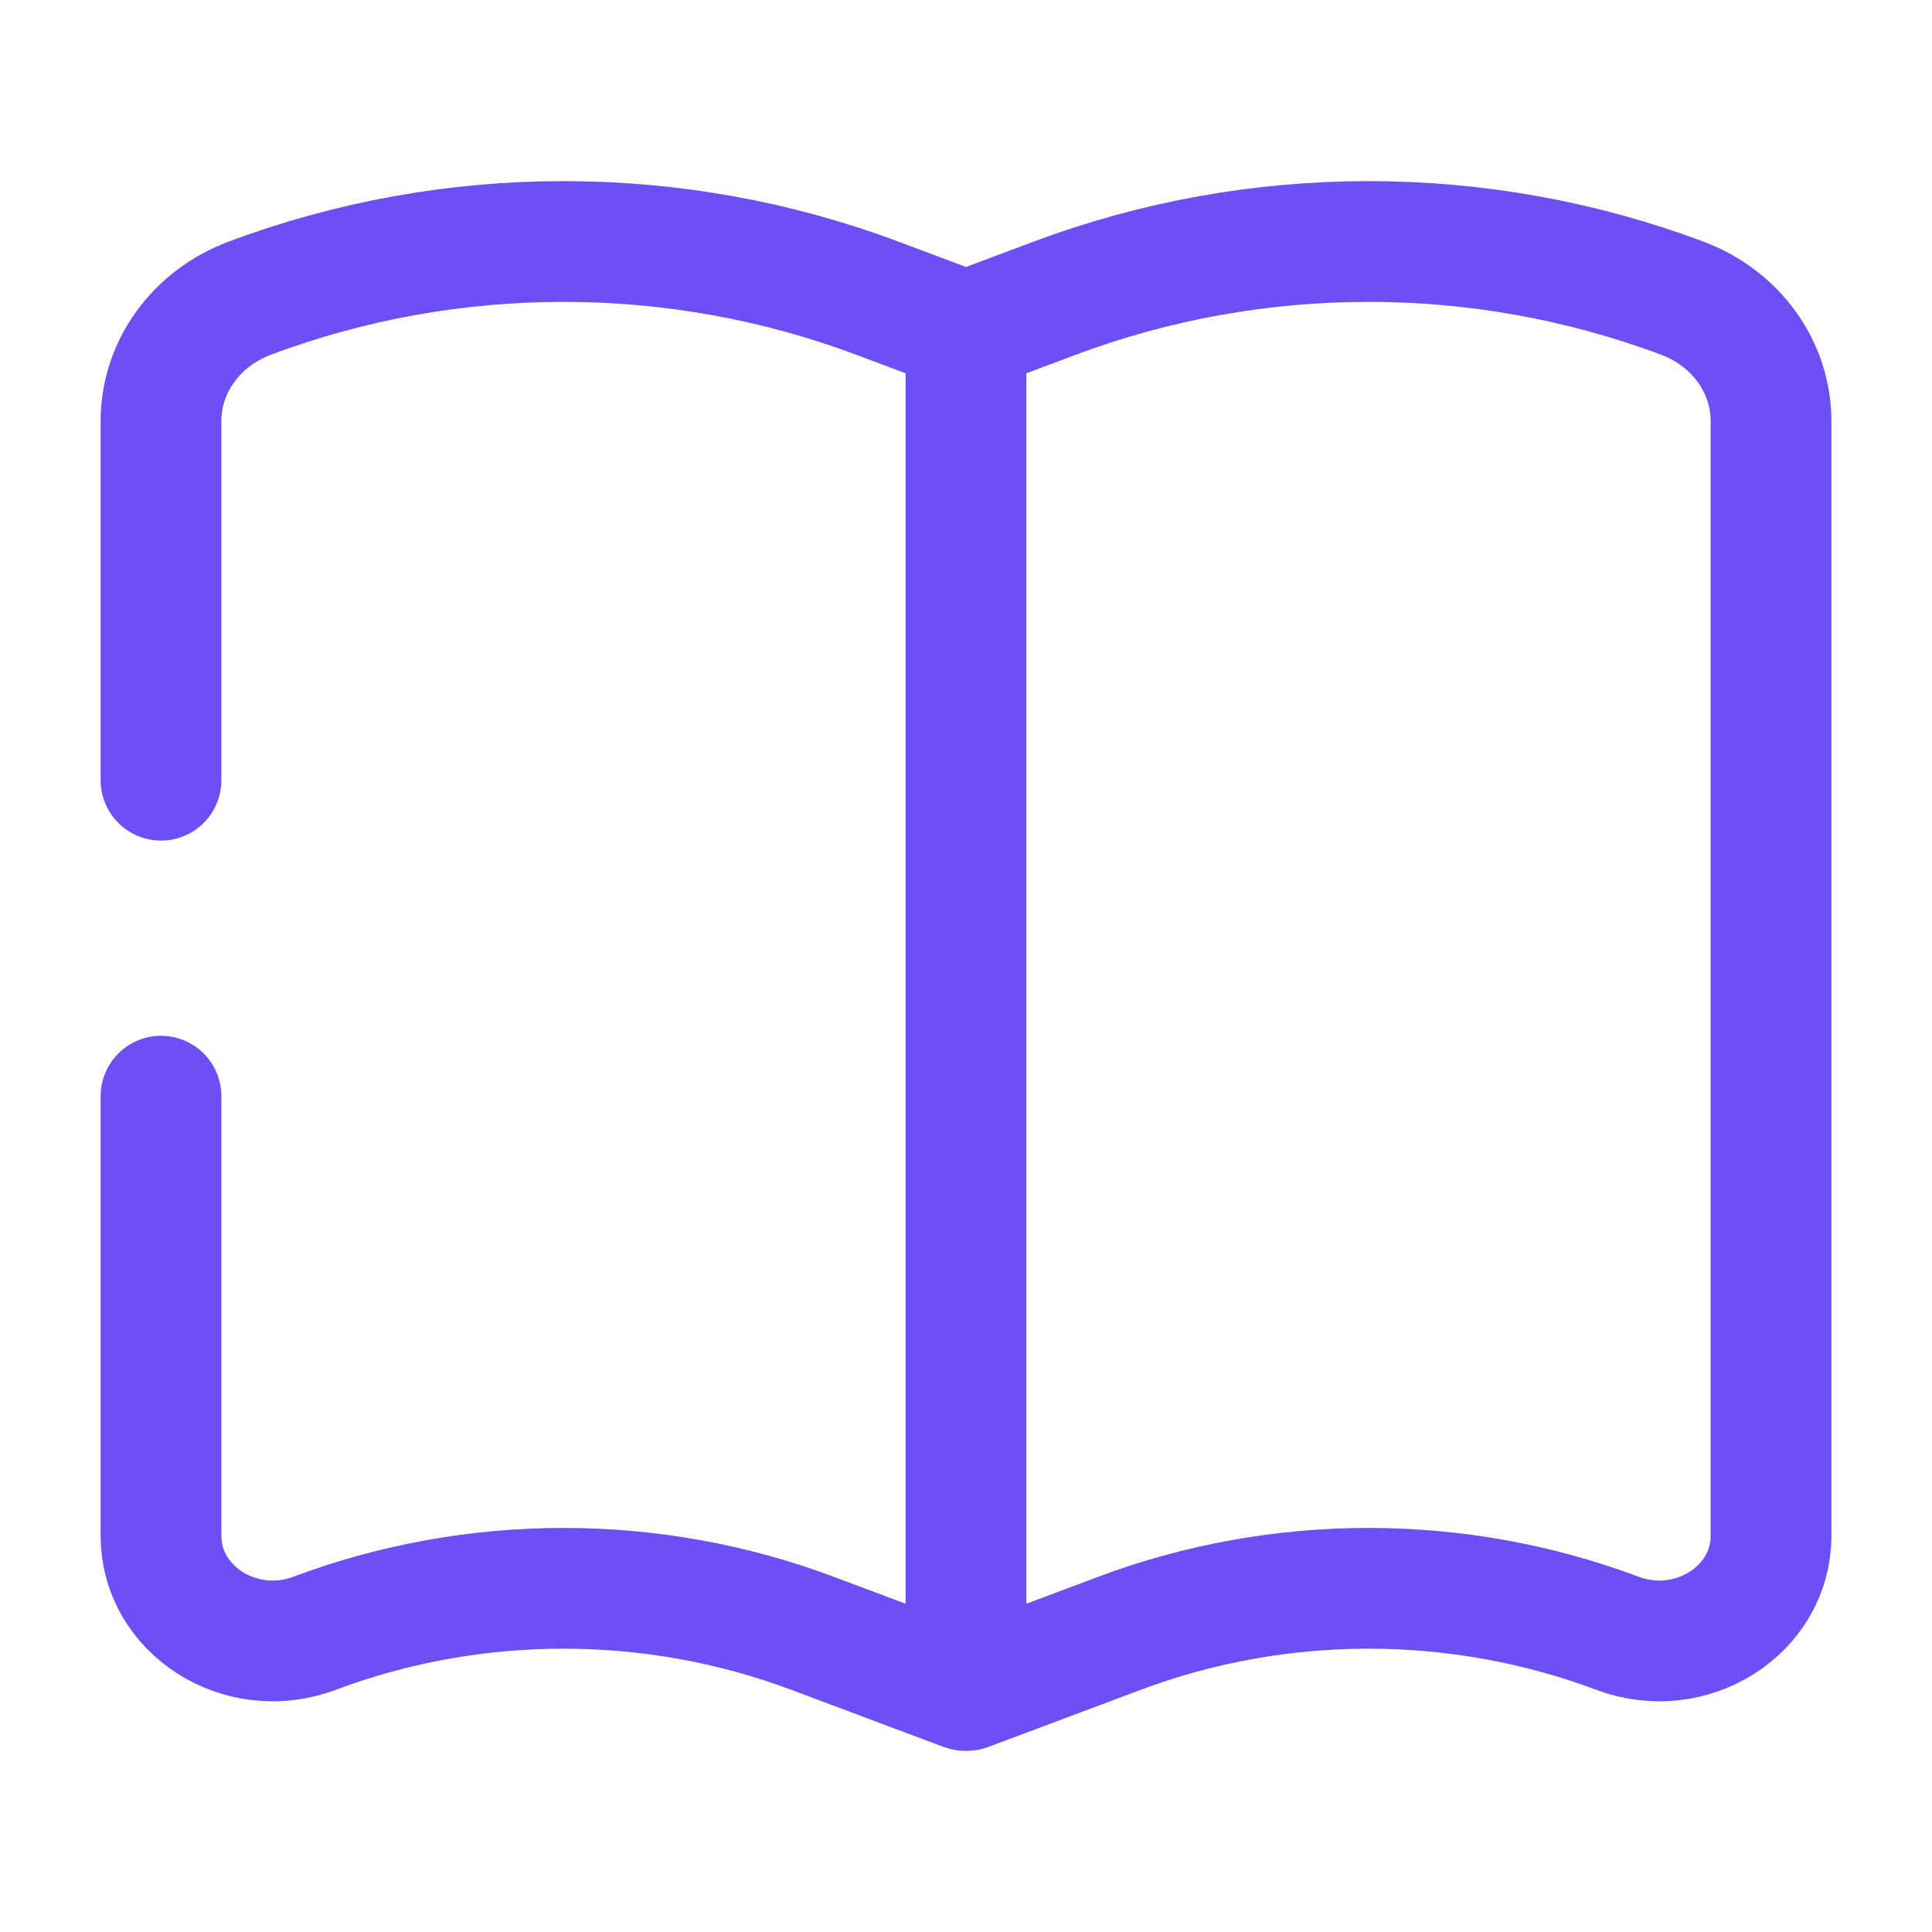
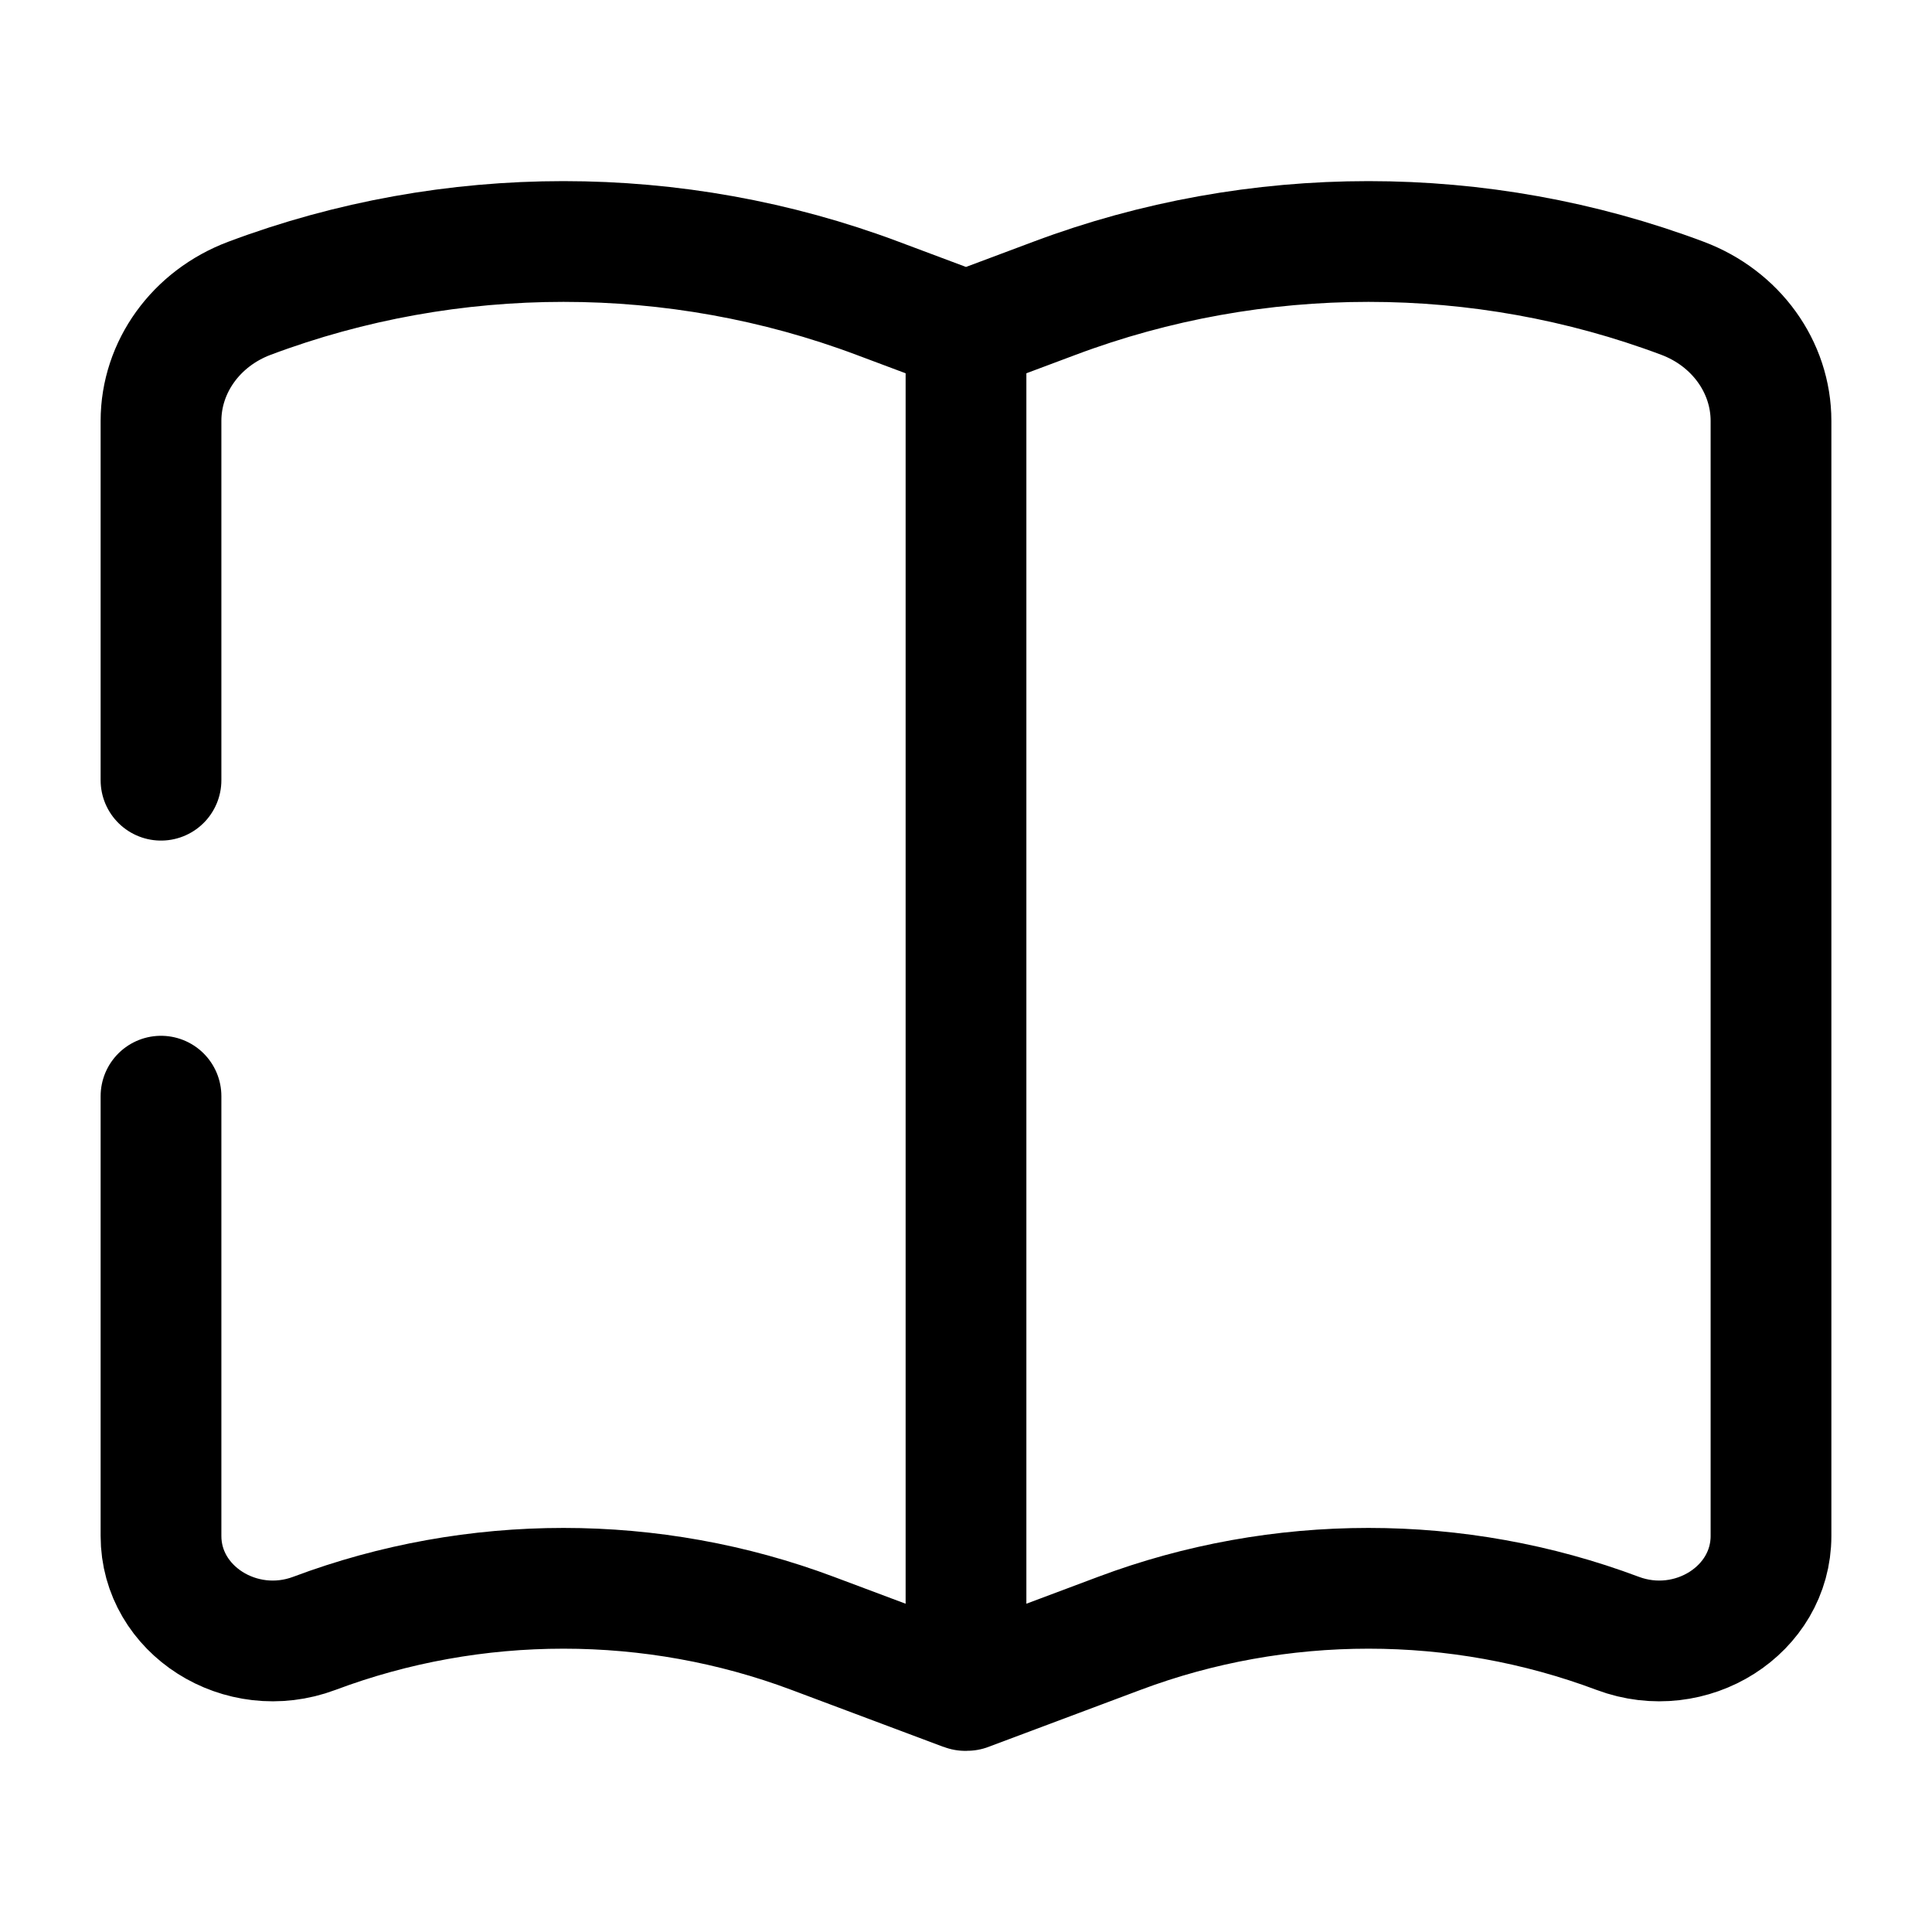
<svg xmlns="http://www.w3.org/2000/svg" width="24" height="24" viewBox="0 0 24 24" fill="none">
-   <path d="M12 4.117V20.991M12 4.117L13.1 3.705C15.604 2.765 18.396 2.765 20.9 3.705C21.564 3.954 22 4.558 22 5.229V19.08C22 20.002 21.008 20.632 20.095 20.29C18.108 19.544 15.892 19.544 13.905 20.29L12.014 20.999C12.007 21.002 12 20.997 12 20.991M12 4.117L10.9 3.705C8.396 2.765 5.604 2.765 3.1 3.705C2.436 3.954 2 4.558 2 5.229V9.692M12 20.991C12 20.997 11.993 21.002 11.986 20.999L10.095 20.29C8.108 19.544 5.892 19.544 3.905 20.29C2.992 20.632 2 20.002 2 19.08V13.617" stroke="#6C4FF6" stroke-width="1.5" stroke-linecap="round" />
+   <path d="M12 4.117V20.991M12 4.117L13.1 3.705C15.604 2.765 18.396 2.765 20.9 3.705C21.564 3.954 22 4.558 22 5.229V19.08C22 20.002 21.008 20.632 20.095 20.29C18.108 19.544 15.892 19.544 13.905 20.29L12.014 20.999C12.007 21.002 12 20.997 12 20.991M12 4.117L10.9 3.705C8.396 2.765 5.604 2.765 3.1 3.705C2.436 3.954 2 4.558 2 5.229V9.692M12 20.991C12 20.997 11.993 21.002 11.986 20.999L10.095 20.29C8.108 19.544 5.892 19.544 3.905 20.29C2.992 20.632 2 20.002 2 19.08V13.617" stroke="currentColor" stroke-width="1.5" stroke-linecap="round" />
</svg>
